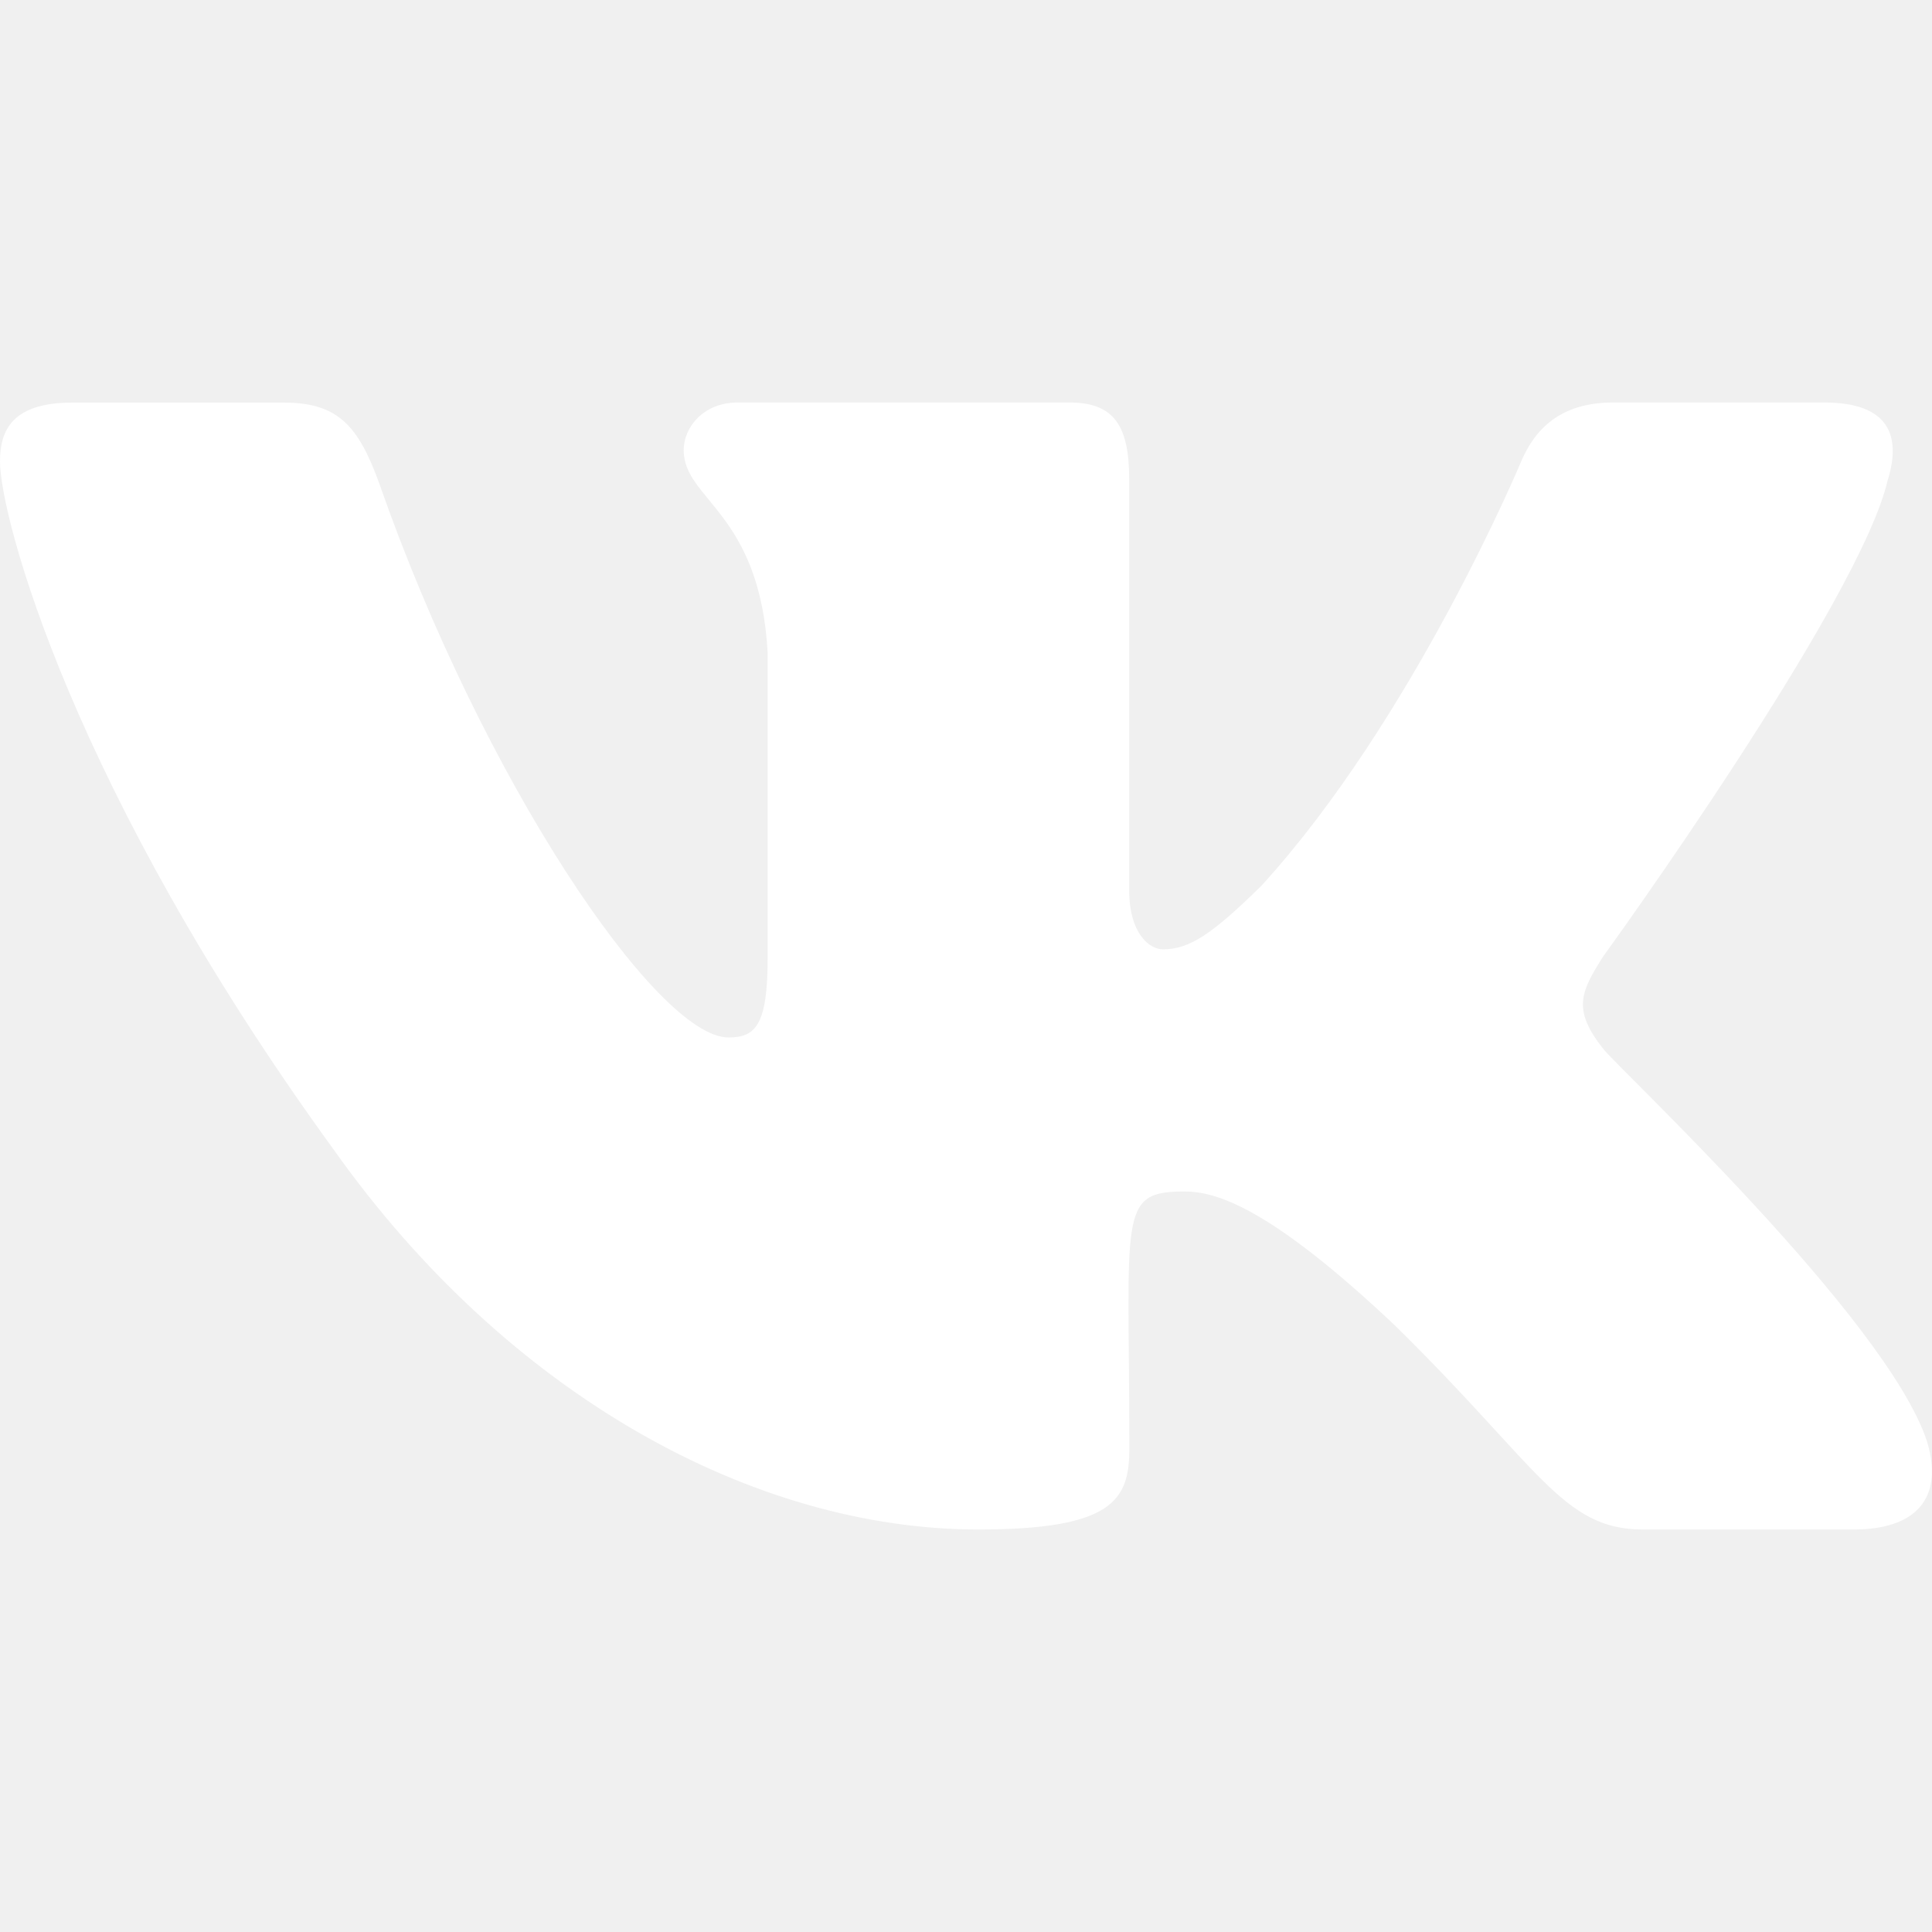
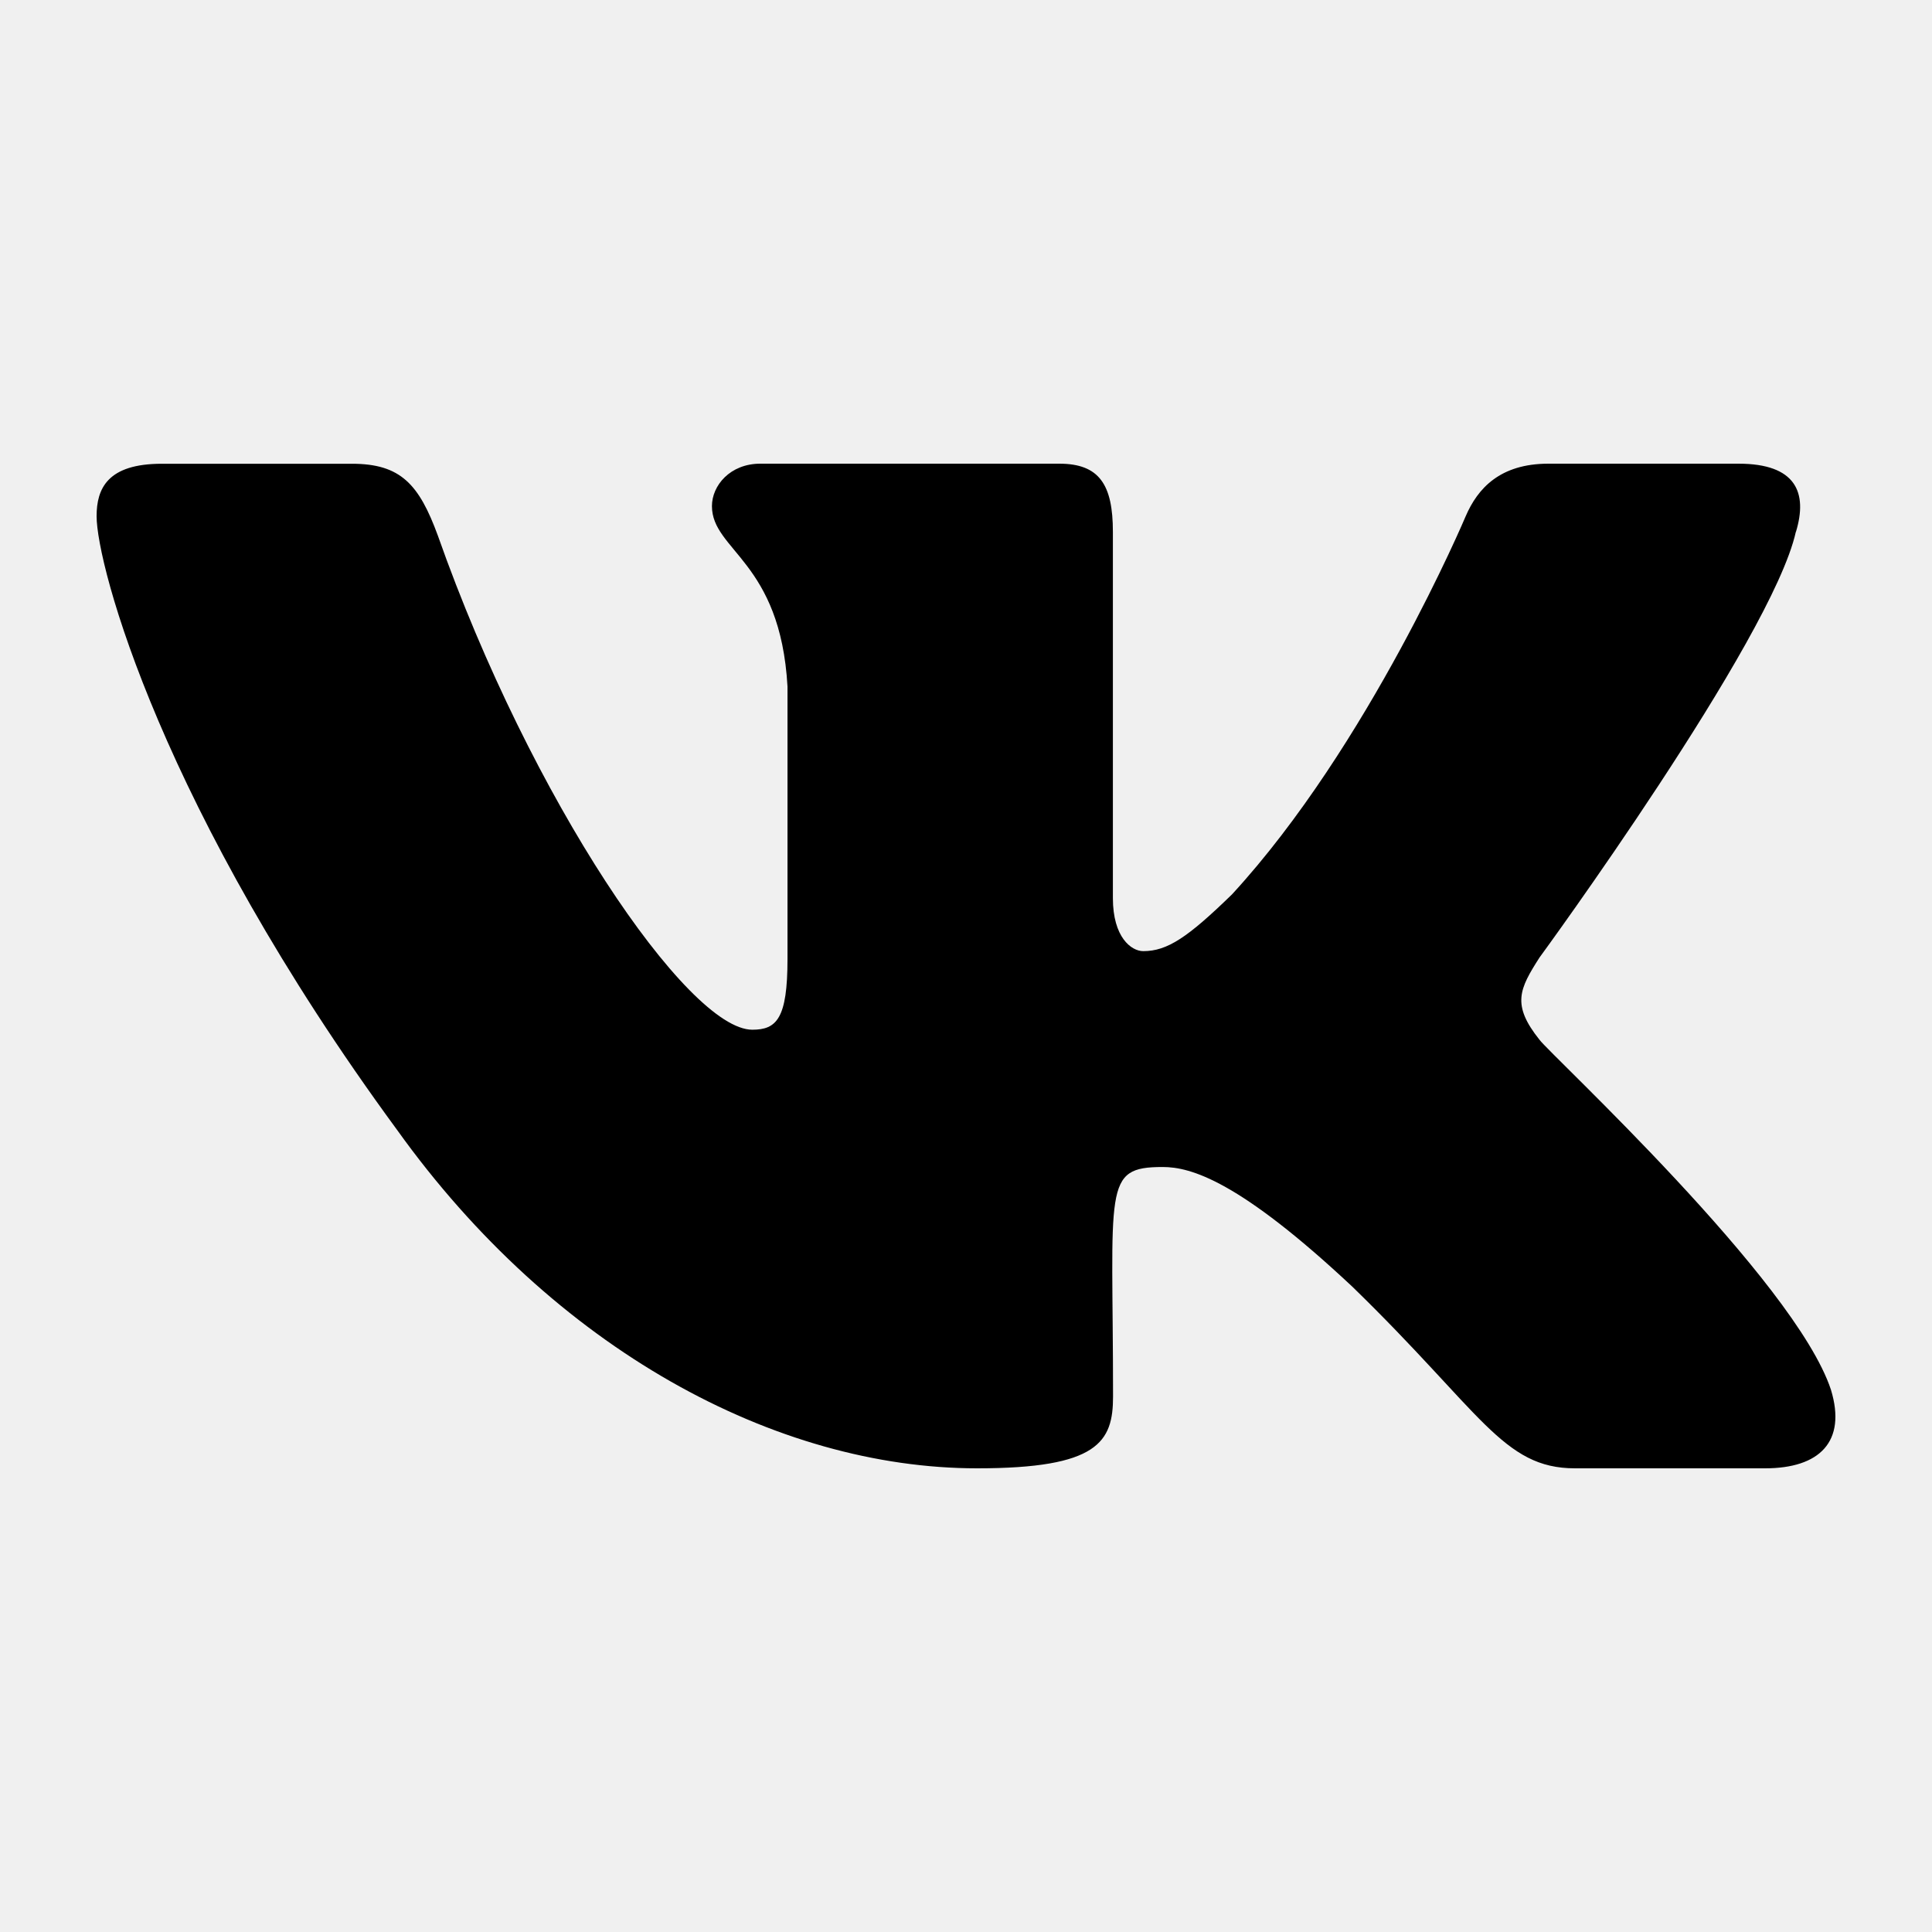
- <svg xmlns="http://www.w3.org/2000/svg" enable-background="new 0 0 24 24" height="512" viewBox="0 0 24 24" width="512">
-   <path d="m19.915 13.028c-.388-.49-.277-.708 0-1.146.005-.005 3.208-4.431 3.538-5.932l.002-.001c.164-.547 0-.949-.793-.949h-2.624c-.668 0-.976.345-1.141.731 0 0-1.336 3.198-3.226 5.271-.61.599-.892.791-1.225.791-.164 0-.419-.192-.419-.739v-5.105c0-.656-.187-.949-.74-.949h-4.126c-.419 0-.668.306-.668.591 0 .622.945.765 1.043 2.515v3.797c0 .832-.151.985-.486.985-.892 0-3.057-3.211-4.34-6.886-.259-.713-.512-1.001-1.185-1.001h-2.625c-.749 0-.9.345-.9.731 0 .682.892 4.073 4.148 8.553 2.17 3.058 5.226 4.715 8.006 4.715 1.671 0 1.875-.368 1.875-1.001 0-2.922-.151-3.198.686-3.198.388 0 1.056.192 2.616 1.667 1.783 1.749 2.076 2.532 3.074 2.532h2.624c.748 0 1.127-.368.909-1.094-.499-1.527-3.871-4.668-4.023-4.878z" fill="#ffffff" />
+ <svg xmlns="http://www.w3.org/2000/svg" width="100" height="100" viewBox="0 0 100 100" fill="none">
+   <path d="M79.684 53.818C78.229 51.998 78.645 51.189 79.684 49.562C79.703 49.543 91.714 33.104 92.952 27.529L92.959 27.525C93.574 25.493 92.959 24 89.985 24H80.145C77.64 24 76.485 25.281 75.866 26.715C75.866 26.715 70.856 38.593 63.768 46.293C61.481 48.518 60.423 49.231 59.174 49.231C58.559 49.231 57.603 48.518 57.603 46.486V27.525C57.603 25.088 56.902 24 54.828 24H39.355C37.784 24 36.85 25.137 36.85 26.195C36.85 28.505 40.394 29.037 40.761 35.537V49.64C40.761 52.73 40.195 53.298 38.939 53.298C35.594 53.298 27.474 41.372 22.663 27.722C21.692 25.073 20.743 24.004 18.219 24.004H8.375C5.566 24.004 5 25.285 5 26.719C5 29.252 8.345 41.847 20.555 58.487C28.693 69.845 40.154 76 50.579 76C56.846 76 57.611 74.633 57.611 72.282C57.611 61.429 57.044 60.404 60.183 60.404C61.638 60.404 64.143 61.117 69.993 66.595C76.68 73.092 77.779 76 81.521 76H91.362C94.167 76 95.588 74.633 94.771 71.937C92.899 66.265 80.254 54.598 79.684 53.818Z" fill="black" />
</svg>
